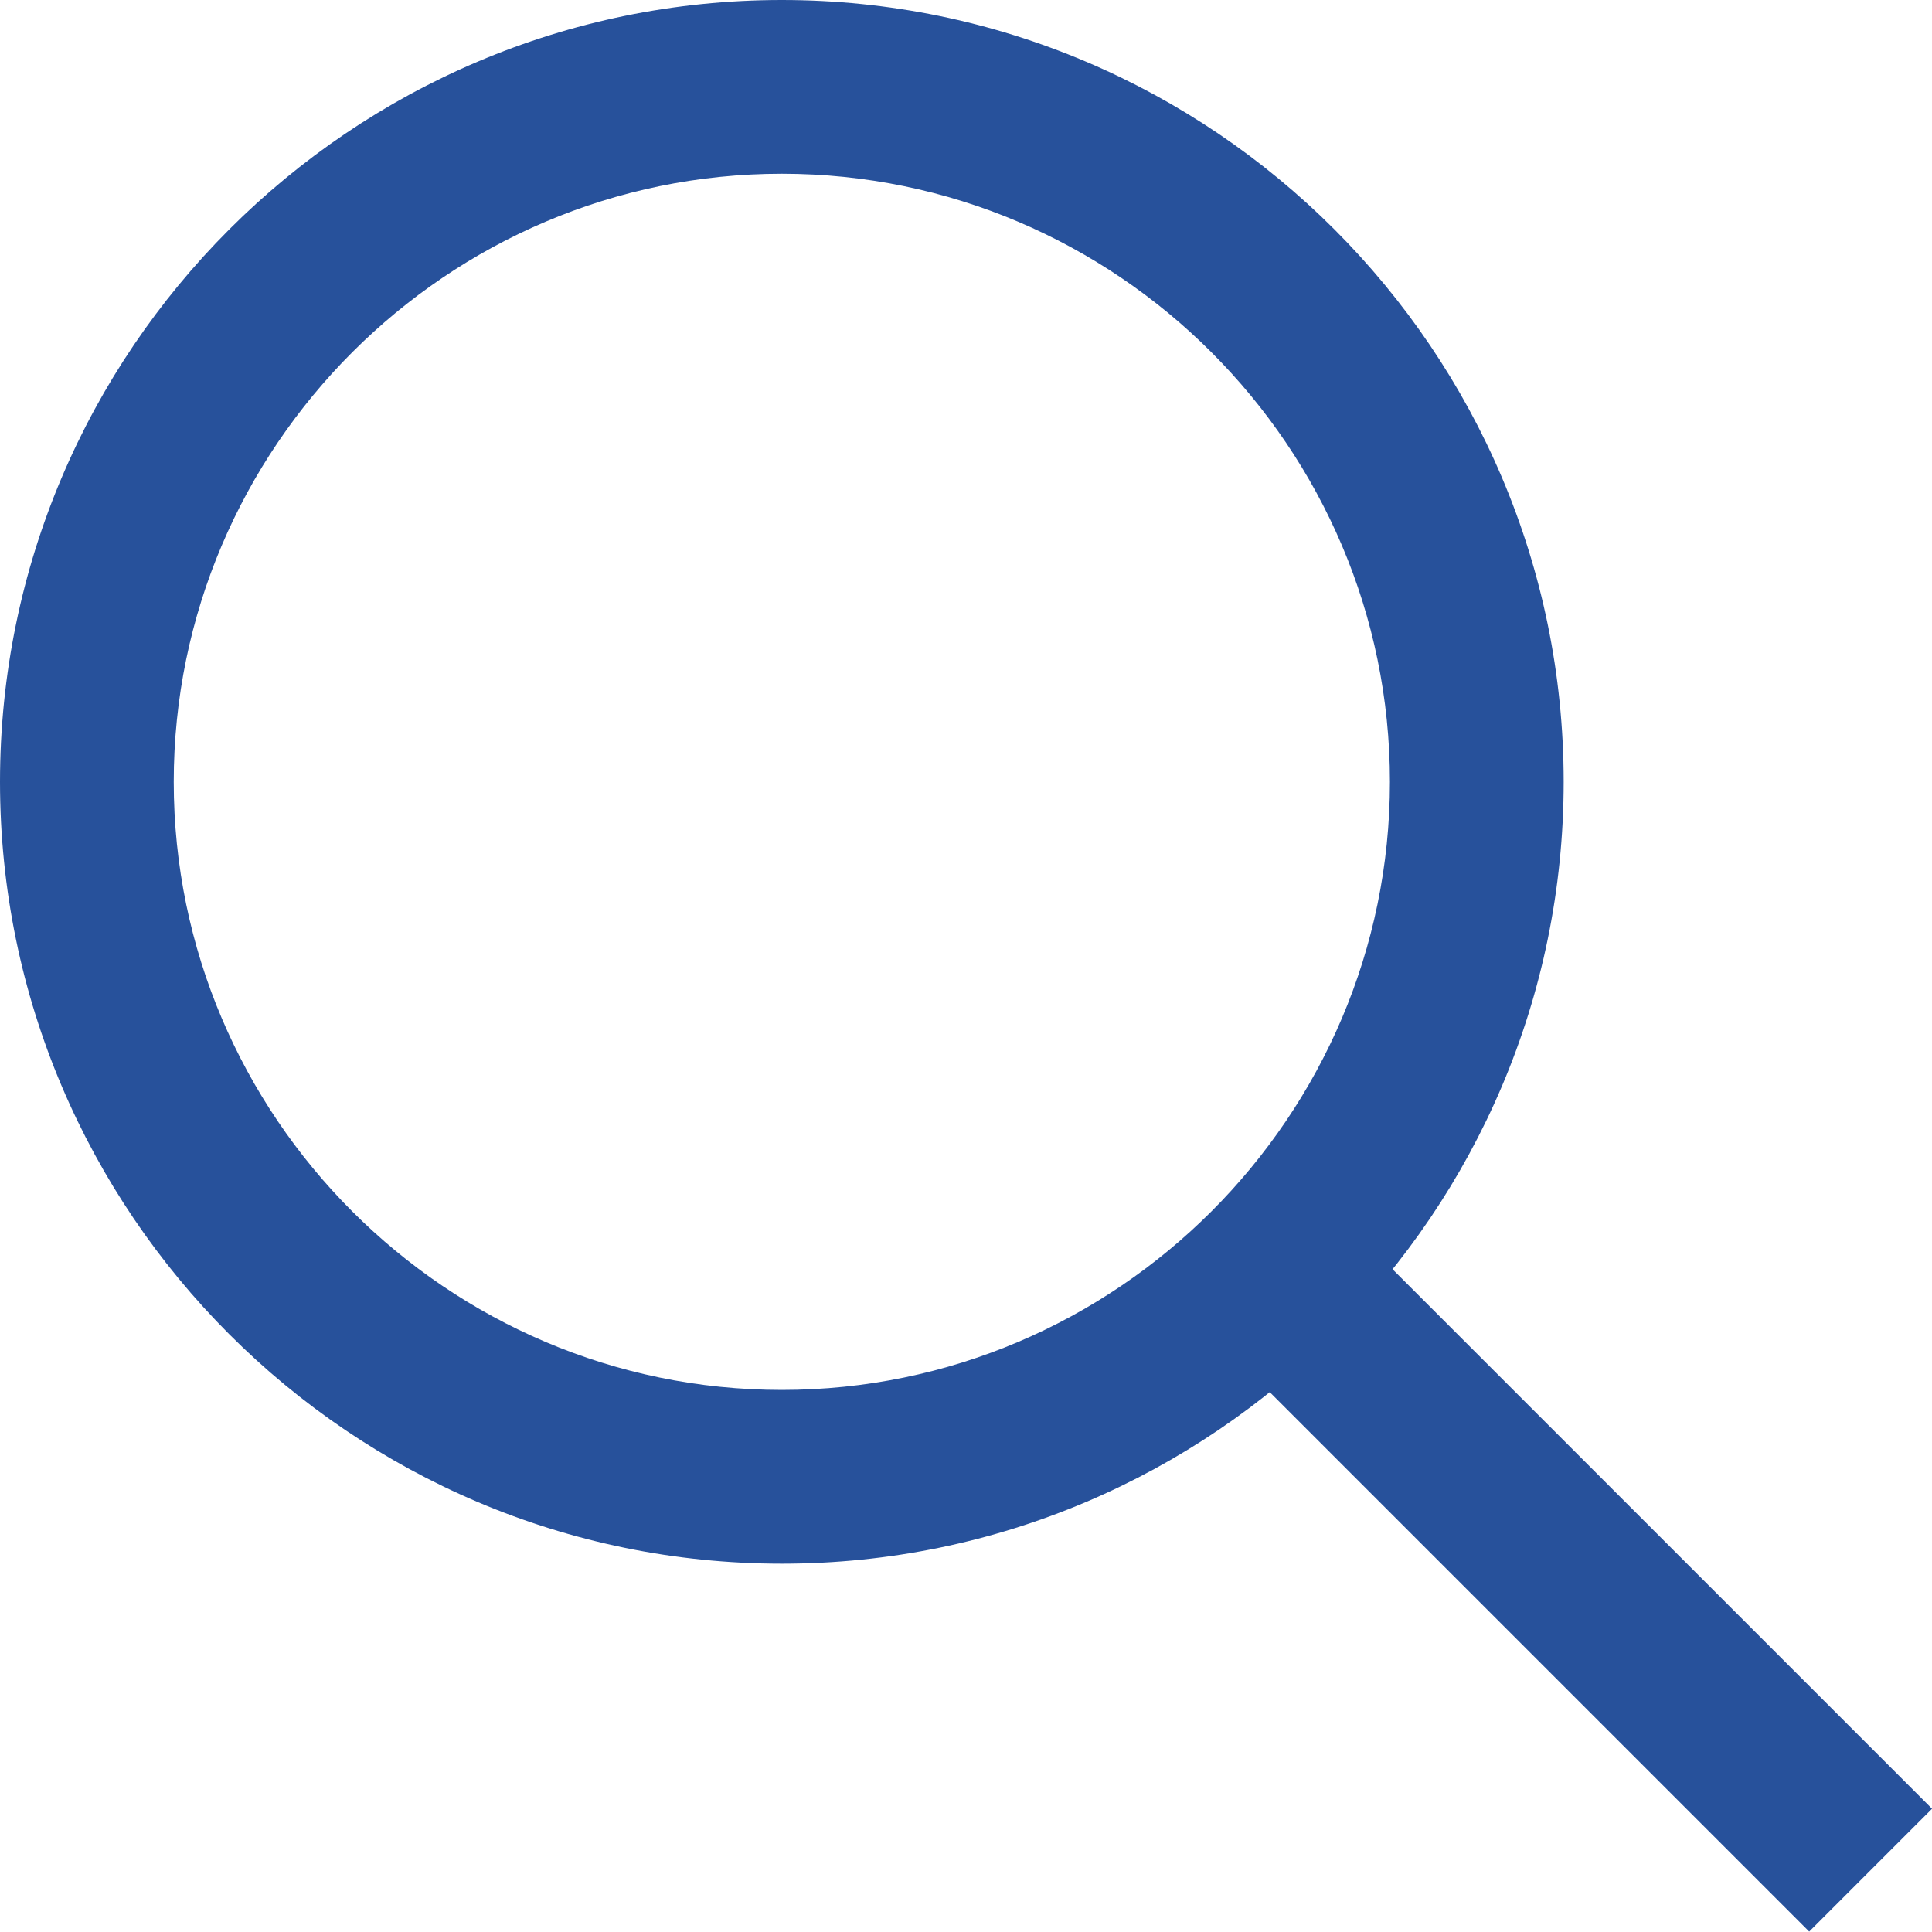
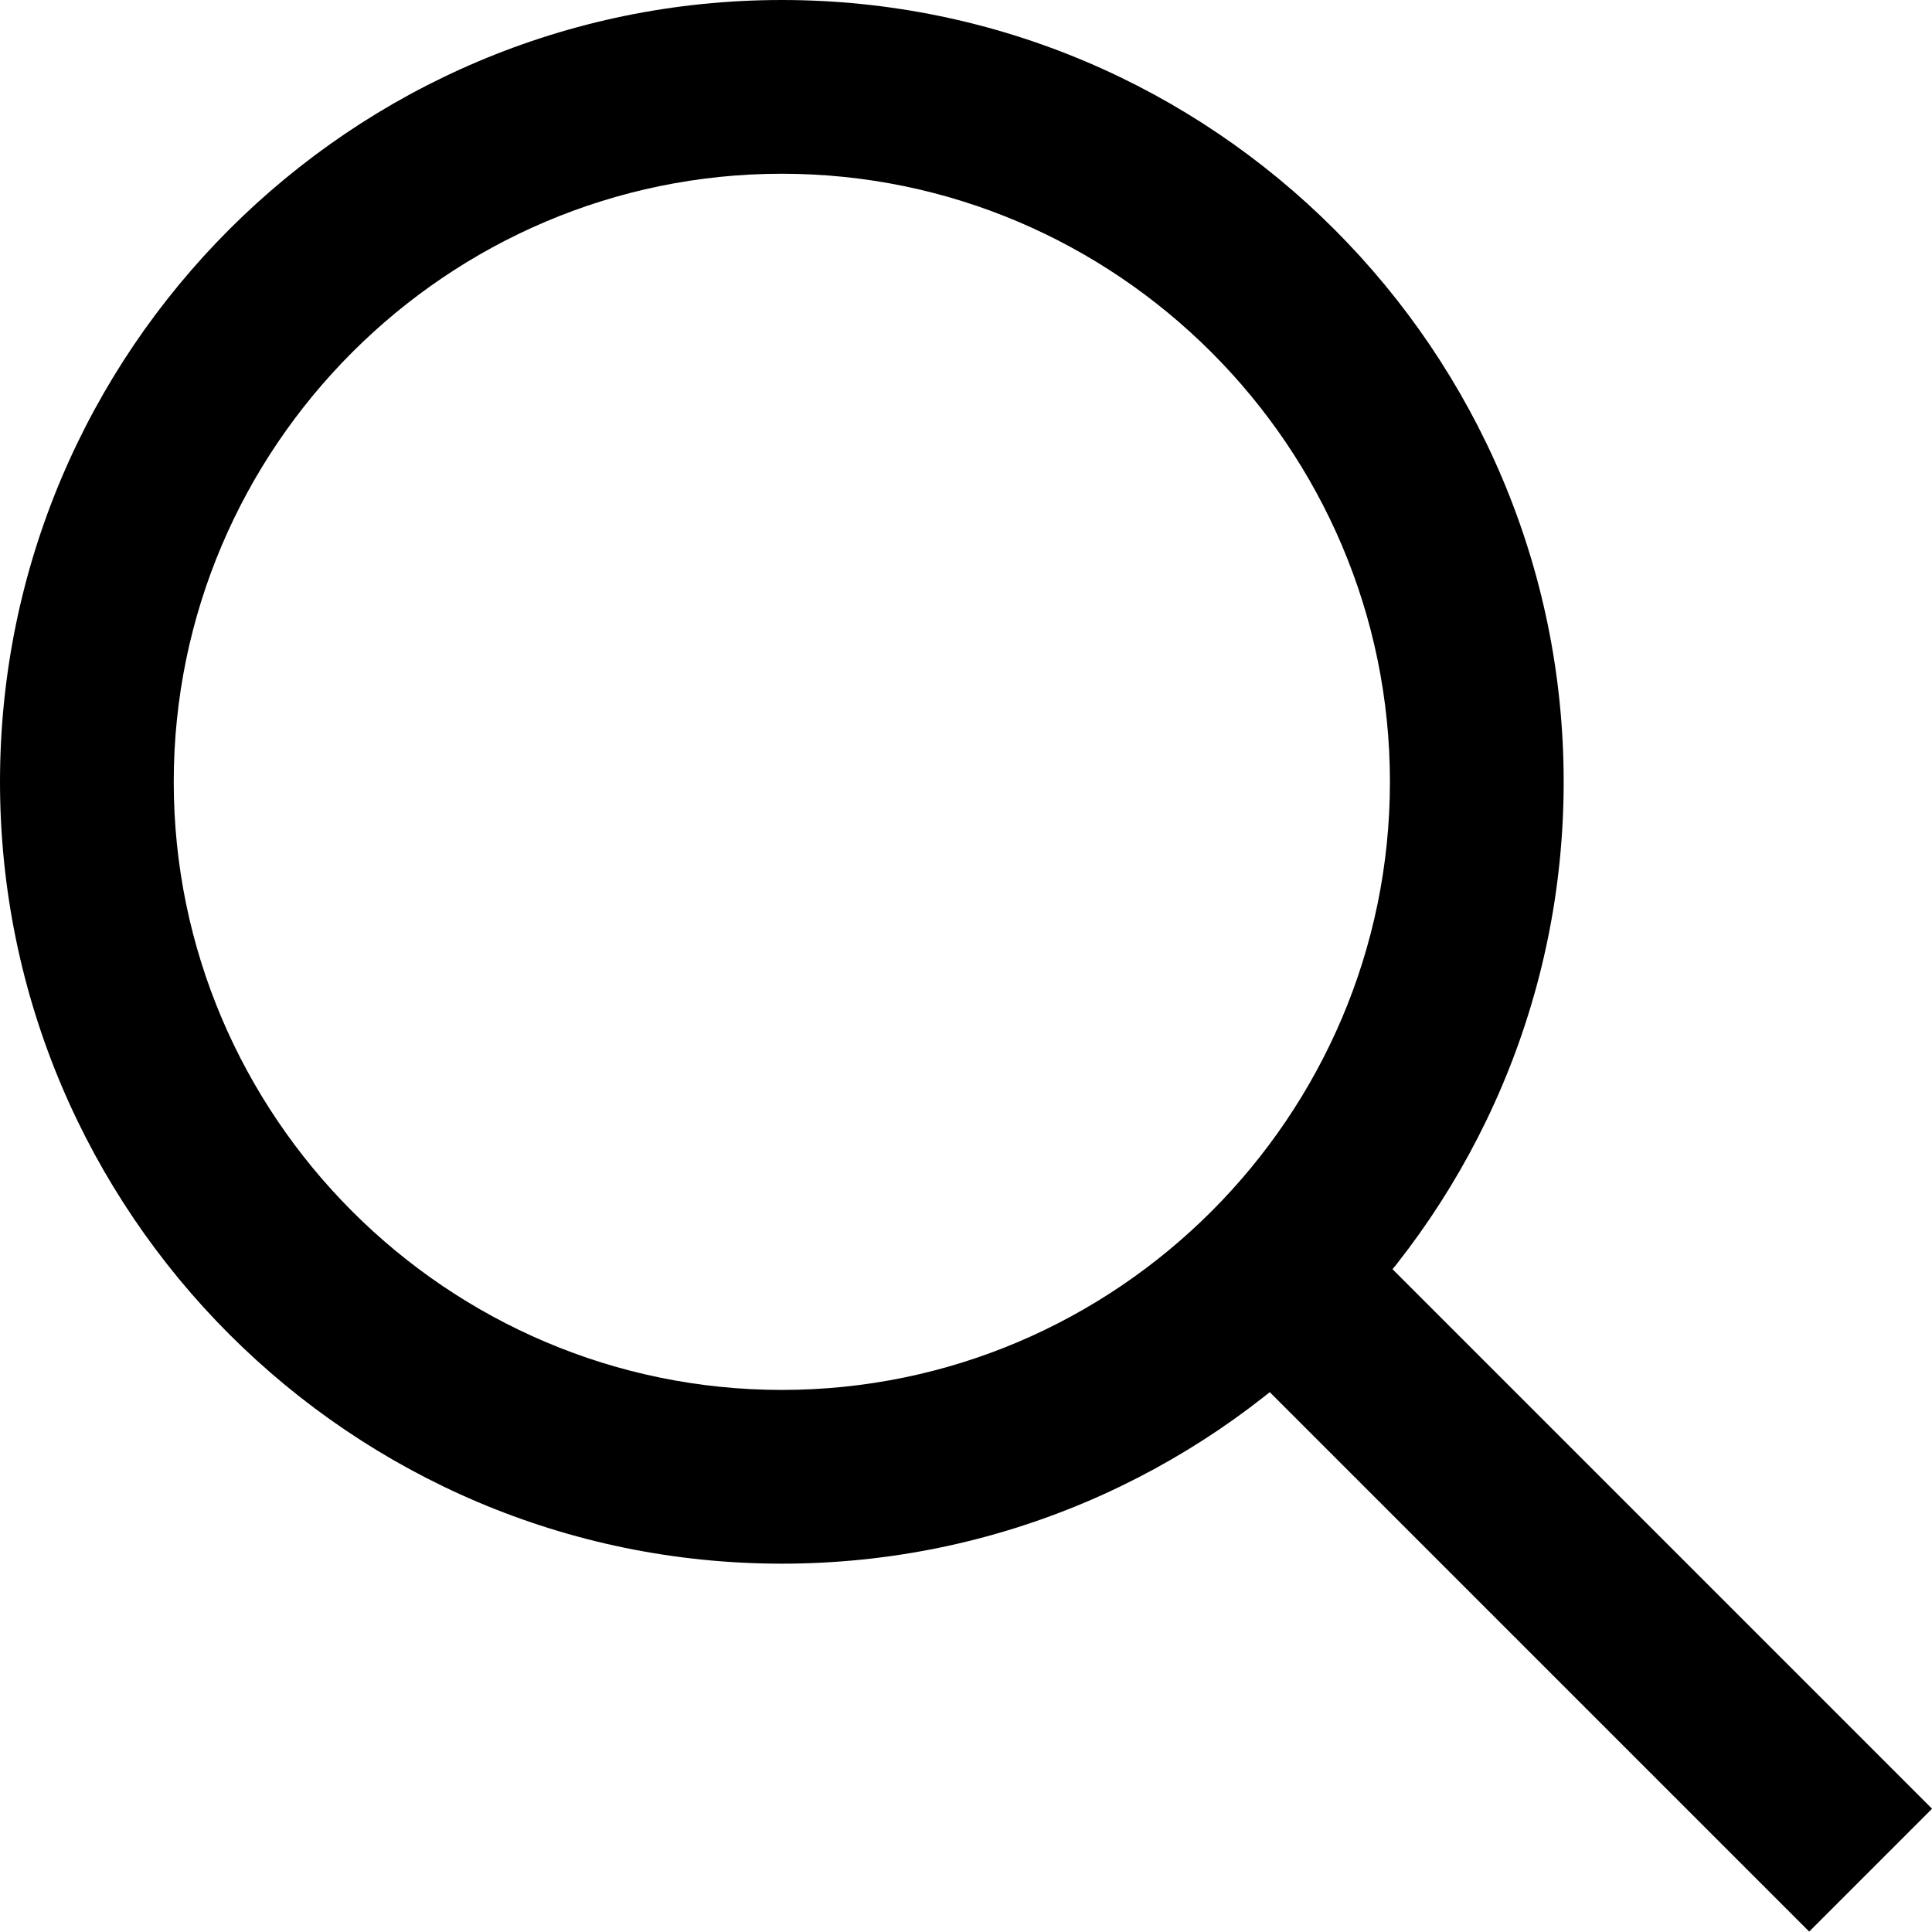
<svg xmlns="http://www.w3.org/2000/svg" id="Layer_2" data-name="Layer 2" viewBox="0 0 16.68 16.68">
  <defs>
    <style>
      .cls-1 {
-         fill: #27519b;
+         fill: currentColor;
      }
    </style>
  </defs>
  <g id="Layer_1-2" data-name="Layer 1">
    <path class="cls-1" d="M6.75,13.5c-3.72,0-6.75-3.03-6.75-6.75S3.03,0,6.75,0s6.75,3.03,6.75,6.75-3.03,6.75-6.75,6.75ZM6.75,1.5C3.86,1.5,1.5,3.86,1.5,6.75s2.36,5.25,5.25,5.25,5.25-2.36,5.25-5.25S9.64,1.5,6.75,1.5Z" />
    <rect class="cls-1" x="12.9" y="10.11" width="1.5" height="7.07" transform="translate(-5.65 13.65) rotate(-45)" />
  </g>
</svg>
